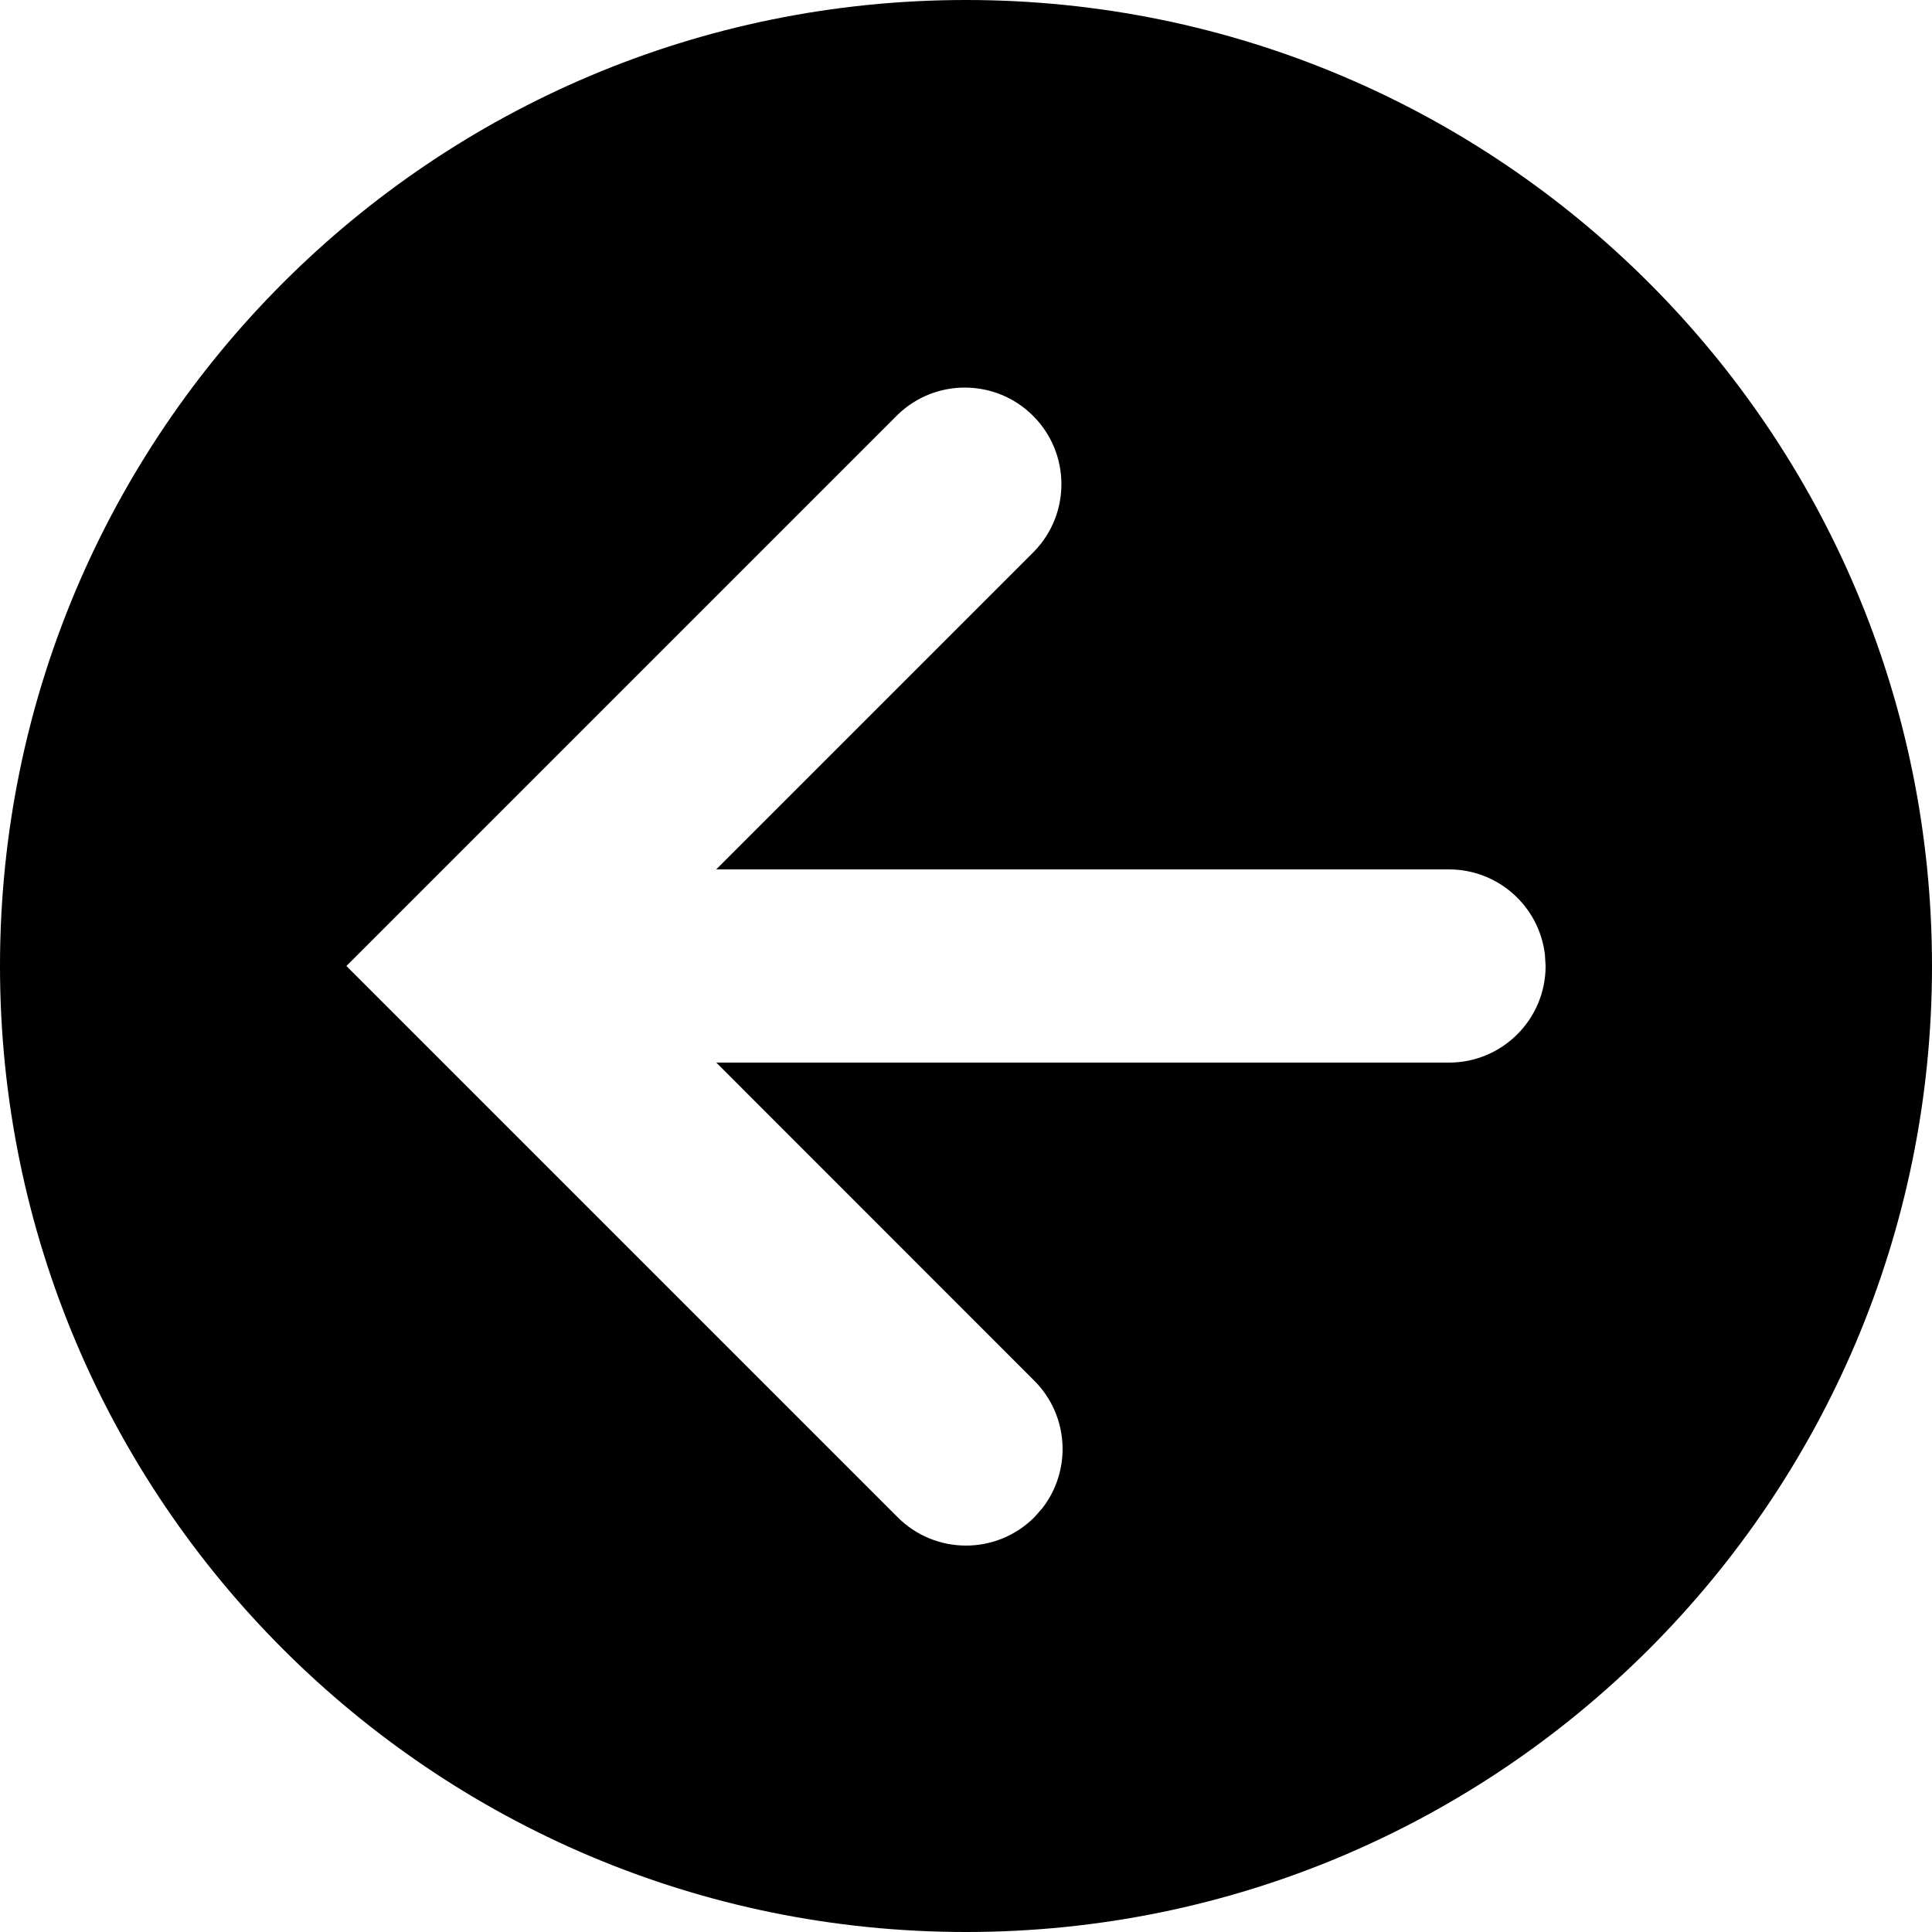
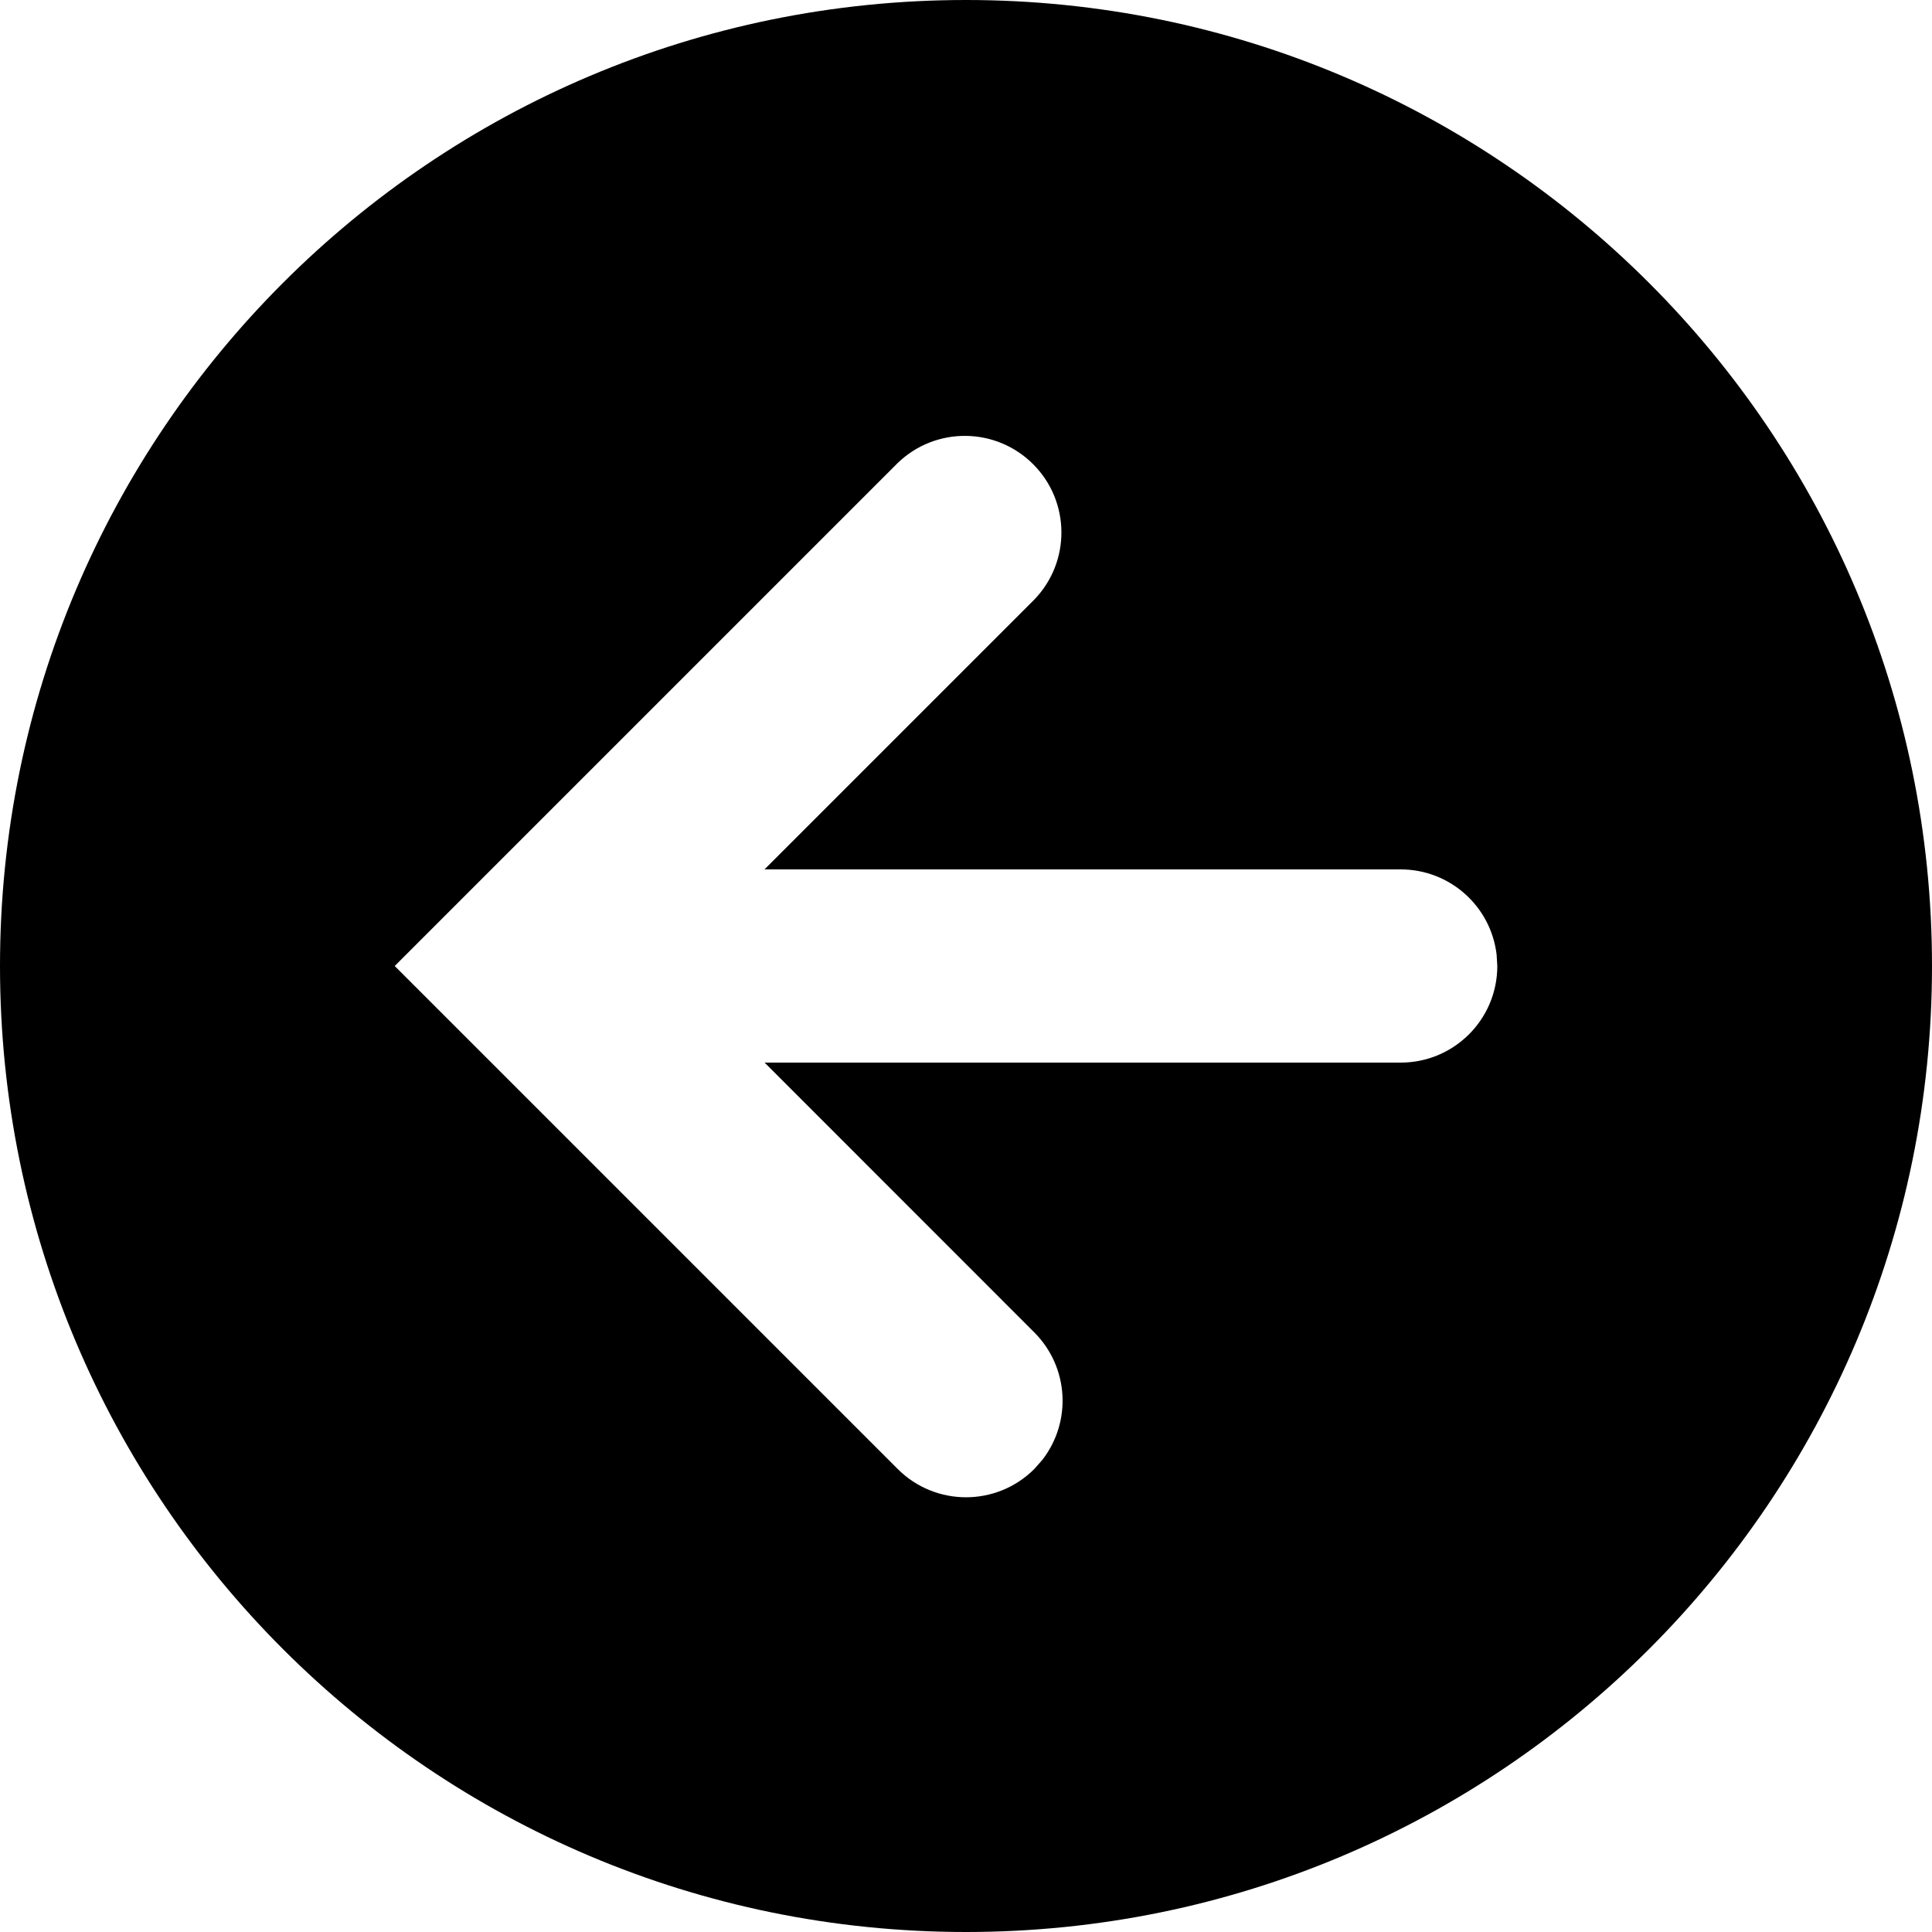
<svg xmlns="http://www.w3.org/2000/svg" viewBox="0 0 20 20">
-   <path fill="currentColor" d="M10 20c5.523 0 10-4.477 10-10S15.523 0 10 0 0 4.477 0 10s4.477 10 10 10ZM9.293 4.293a1 1 0 0 1 1.414 1.414L7.414 9H15a1 1 0 0 1 .993.883L16 10a1 1 0 0 1-1 1H7.415l3.292 3.293a1 1 0 0 1 .083 1.32l-.083.094a1 1 0 0 1-1.414 0l-5-5L3.586 10l.707-.707 5-5Z" />
+   <path fill="currentColor" d="M10 20c5.523 0 10-4.477 10-10S15.523 0 10 0 0 4.477 0 10s4.477 10 10 10ZM9.293 4.793a1 1 0 0 1 1.414 1.414L7.914 9H14.5a1 1 0 0 1 .993.883L15.5 10a1 1 0 0 1-1 1H7.915l2.792 2.793a1 1 0 0 1 .083 1.32l-.083.094a1 1 0 0 1-1.414 0l-4.5-4.5L4.086 10l.707-.707 4.5-4.5Z" />
</svg>
